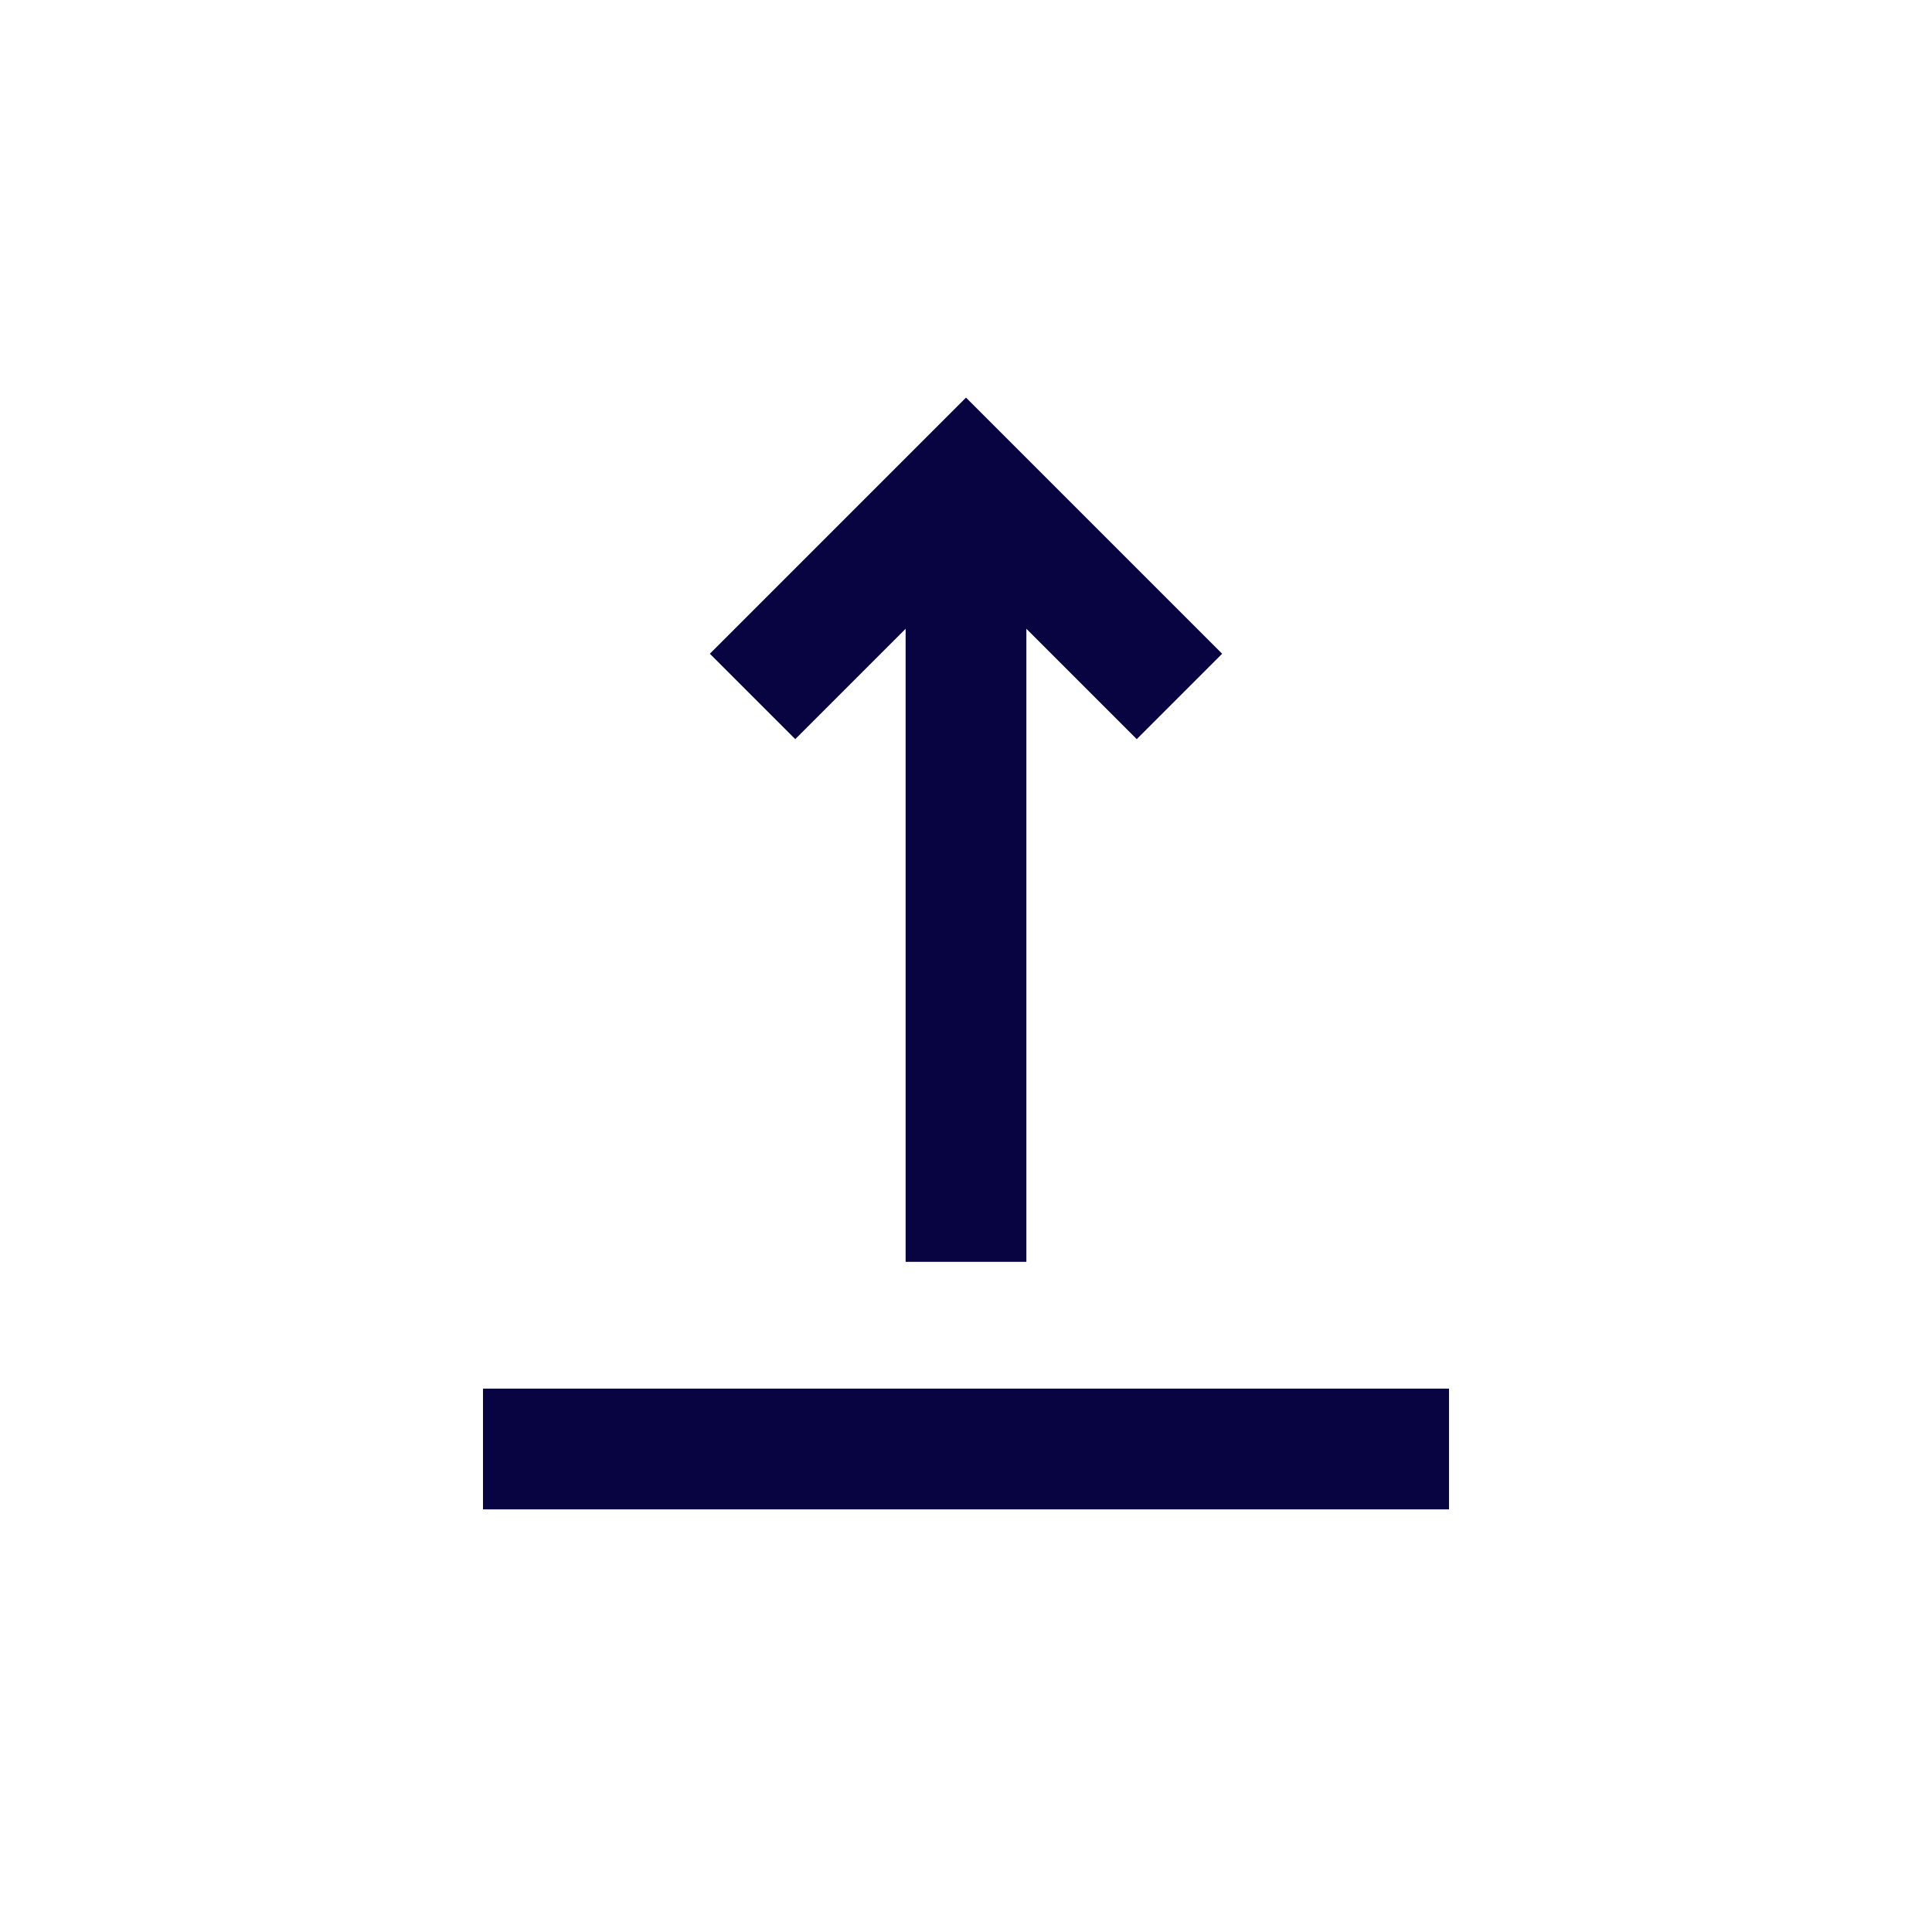
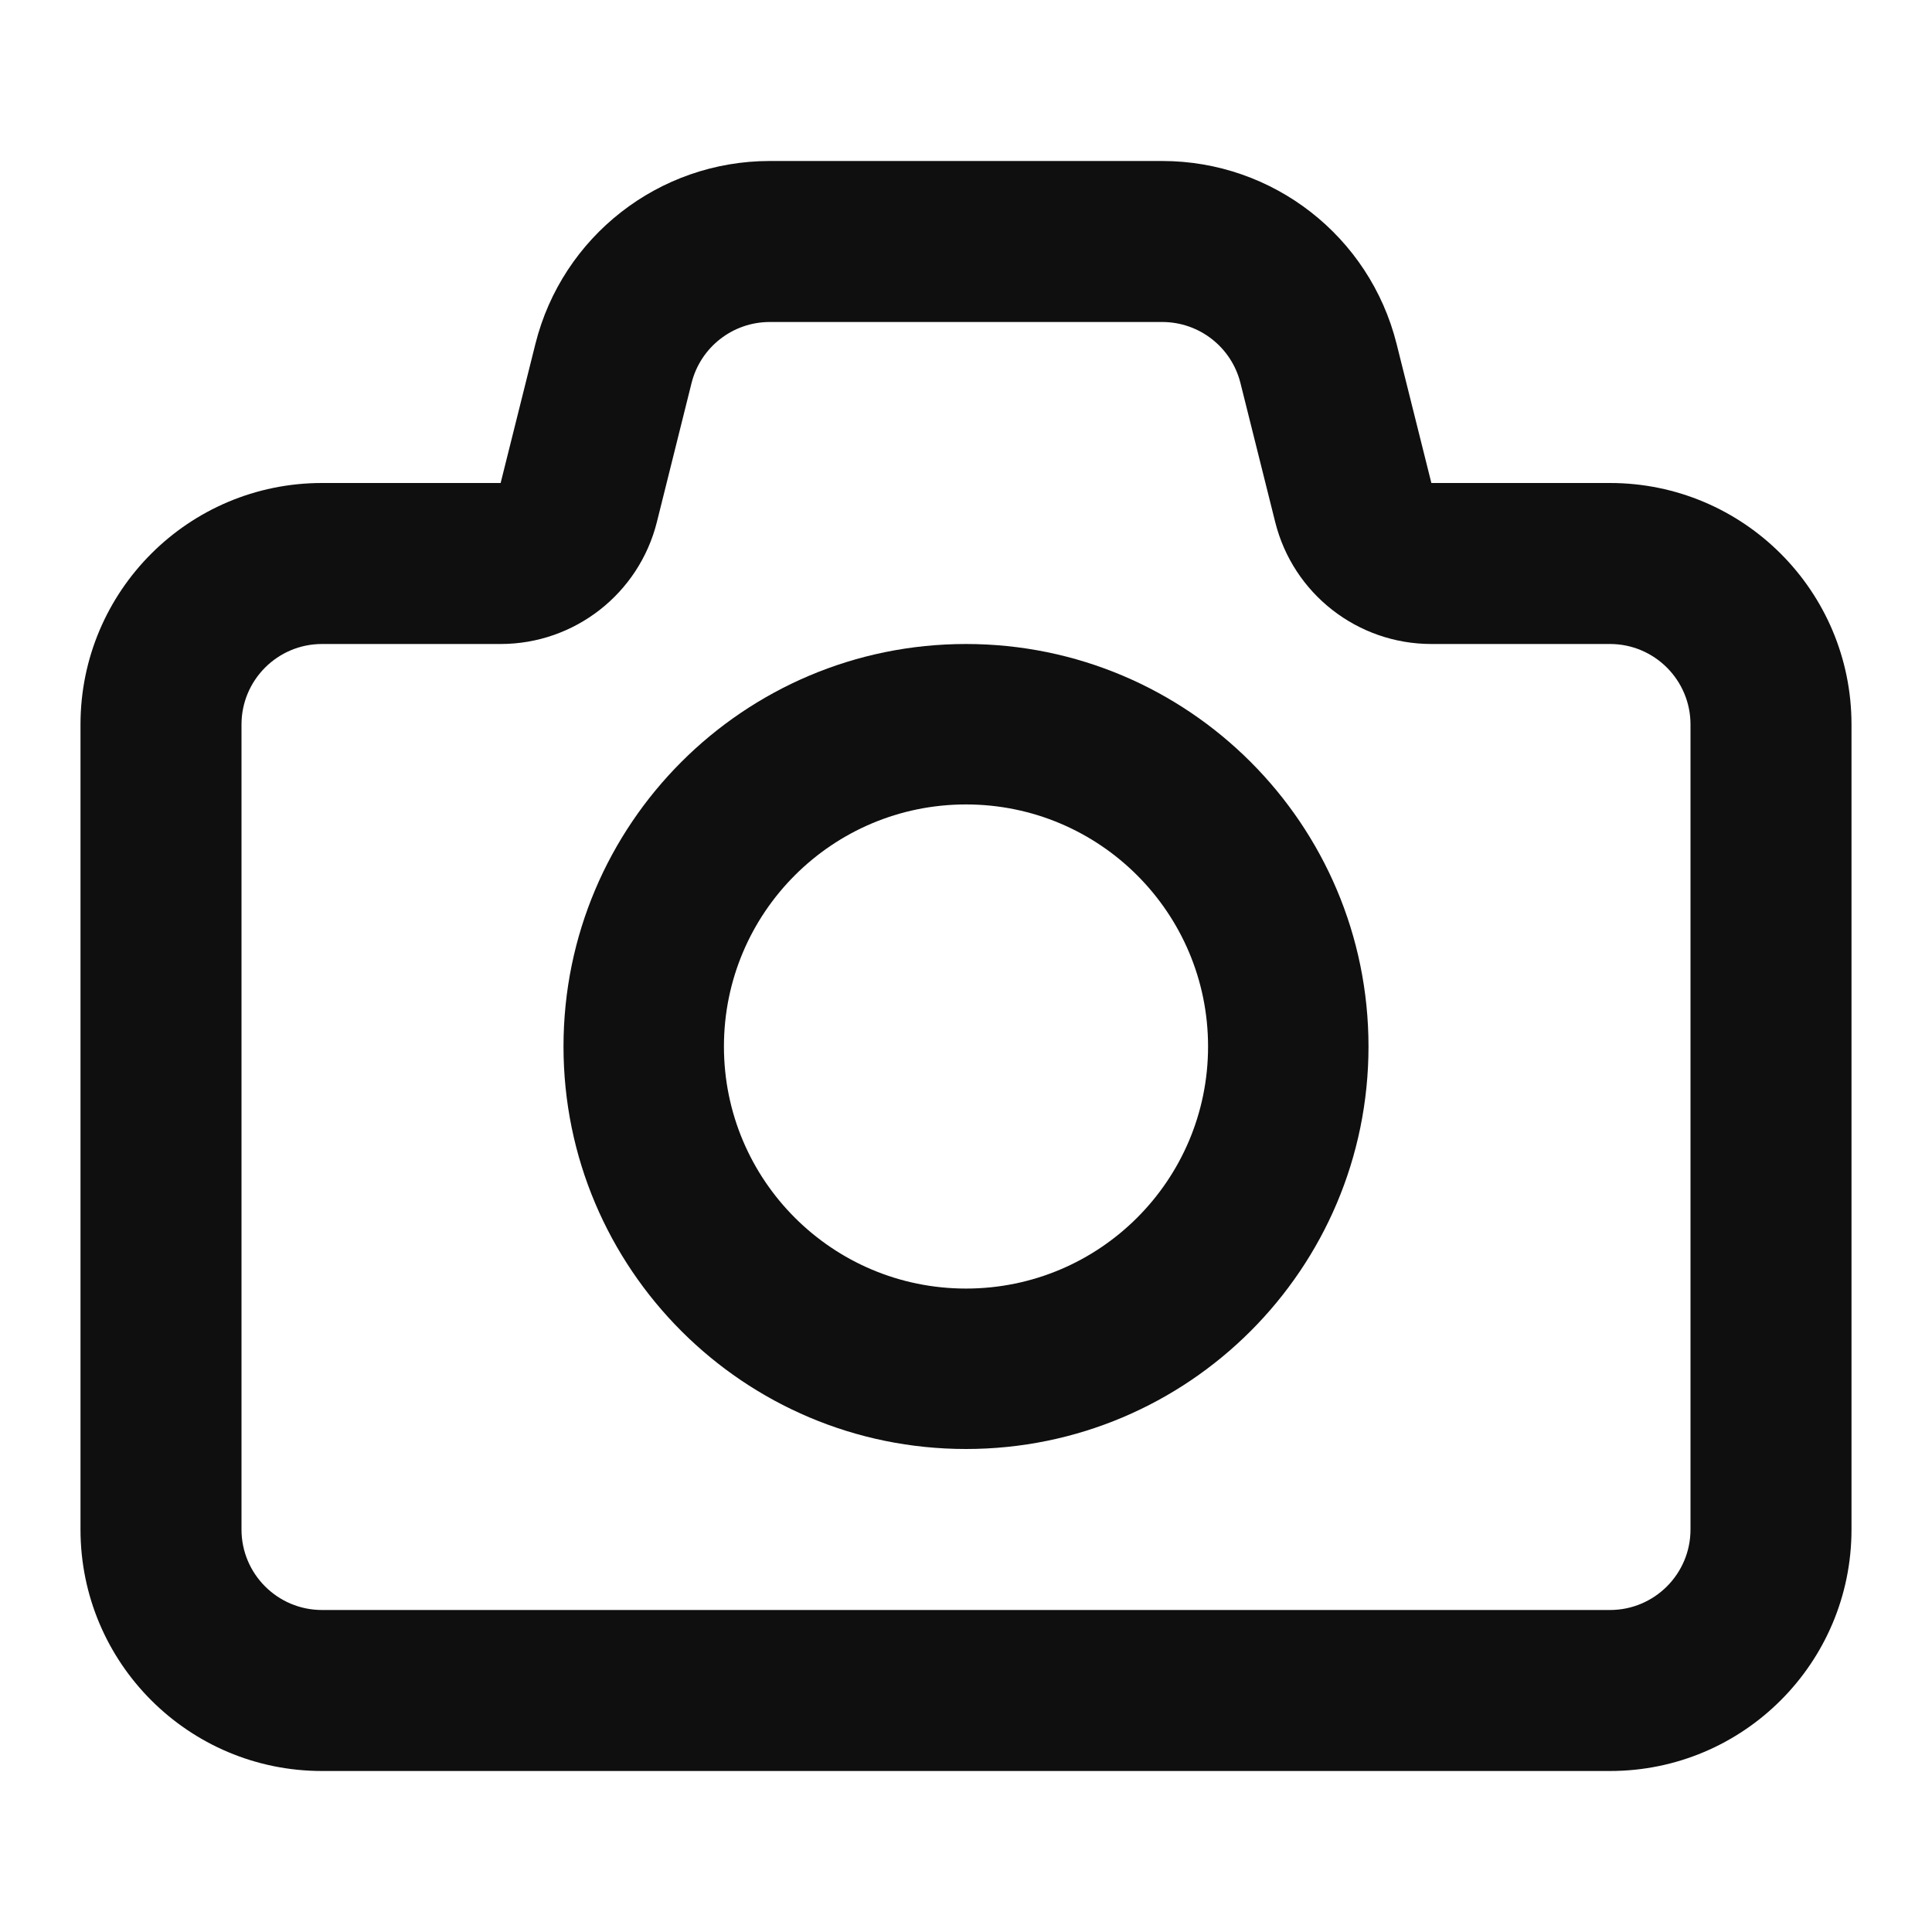
<svg xmlns="http://www.w3.org/2000/svg" width="800px" height="800px" viewBox="0 0 24 24" fill="none">
-   <path fill-rule="evenodd" clip-rule="evenodd" d="M18 18.75L18 17.25L6 17.25L6 18.75L18 18.75ZM8.818 8.121L12 4.939L15.182 8.121L14.121 9.182L12.75 7.811L12.75 15.675L11.25 15.675L11.25 7.811L9.879 9.182L8.818 8.121ZM12 7.061L12 7.061L12 7.061L12 7.061Z" fill="#080341" />
+   <path fill-rule="evenodd" clip-rule="evenodd" d="M12 18C14.761 18 17 15.761 17 13C17 10.239 14.761 8 12 8C9.239 8 7 10.239 7 13C7 15.761 9.239 18 12 18ZM12 16.007C10.339 16.007 8.993 14.661 8.993 13C8.993 11.339 10.339 9.993 12 9.993C13.661 9.993 15.007 11.339 15.007 13C15.007 14.661 13.661 16.007 12 16.007Z" fill="#0F0F0F" />
+   <path fill-rule="evenodd" clip-rule="evenodd" d="M9.562 2C8.185 2 6.985 2.937 6.651 4.272L6.219 6H4C2.343 6 1 7.343 1 9V19C1 20.657 2.343 22 4 22H20C21.657 22 23 20.657 23 19V9C23 7.343 21.657 6 20 6H17.781L17.349 4.272C17.015 2.937 15.815 2 14.438 2H9.562ZM8.591 4.757C8.703 4.312 9.103 4 9.562 4H14.438C14.897 4 15.297 4.312 15.409 4.757L15.841 6.485C16.063 7.375 16.863 8 17.781 8H20C20.552 8 21 8.448 21 9V19C21 19.552 20.552 20 20 20H4C3.448 20 3 19.552 3 19V9C3 8.448 3.448 8 4 8H6.219C7.137 8 7.937 7.375 8.16 6.485L8.591 4.757Z" fill="#0F0F0F" />
</svg>
